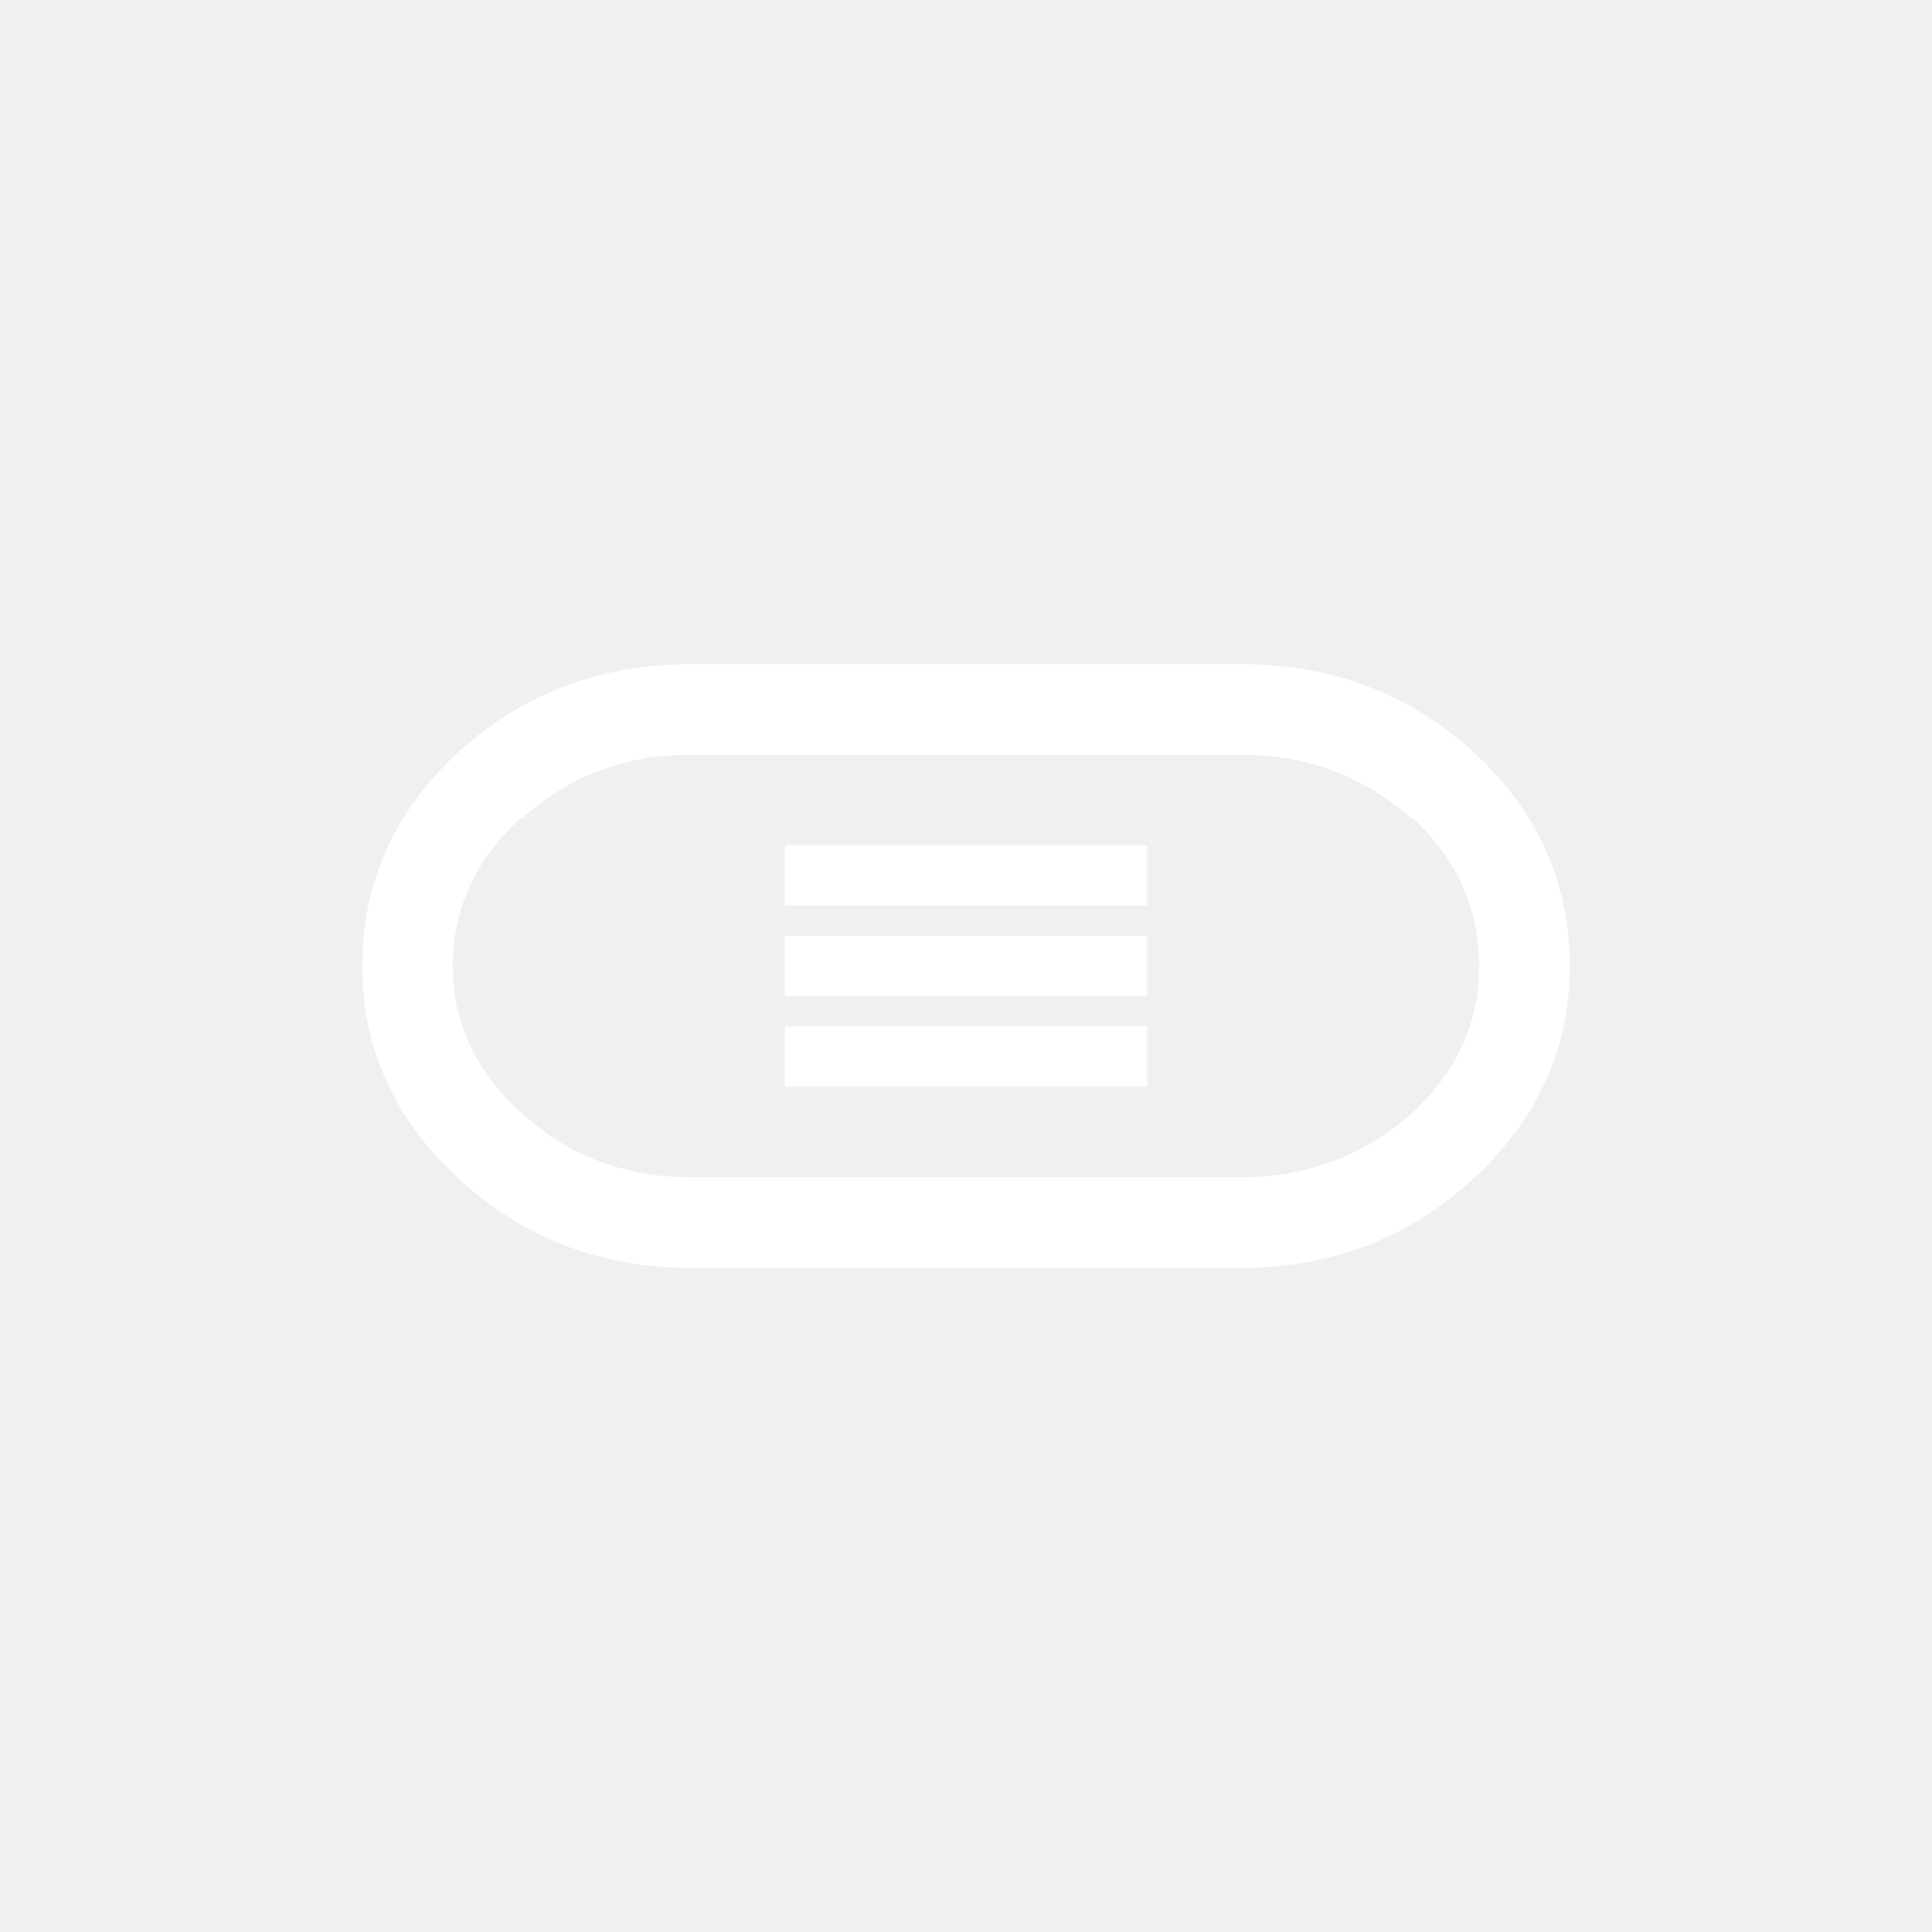
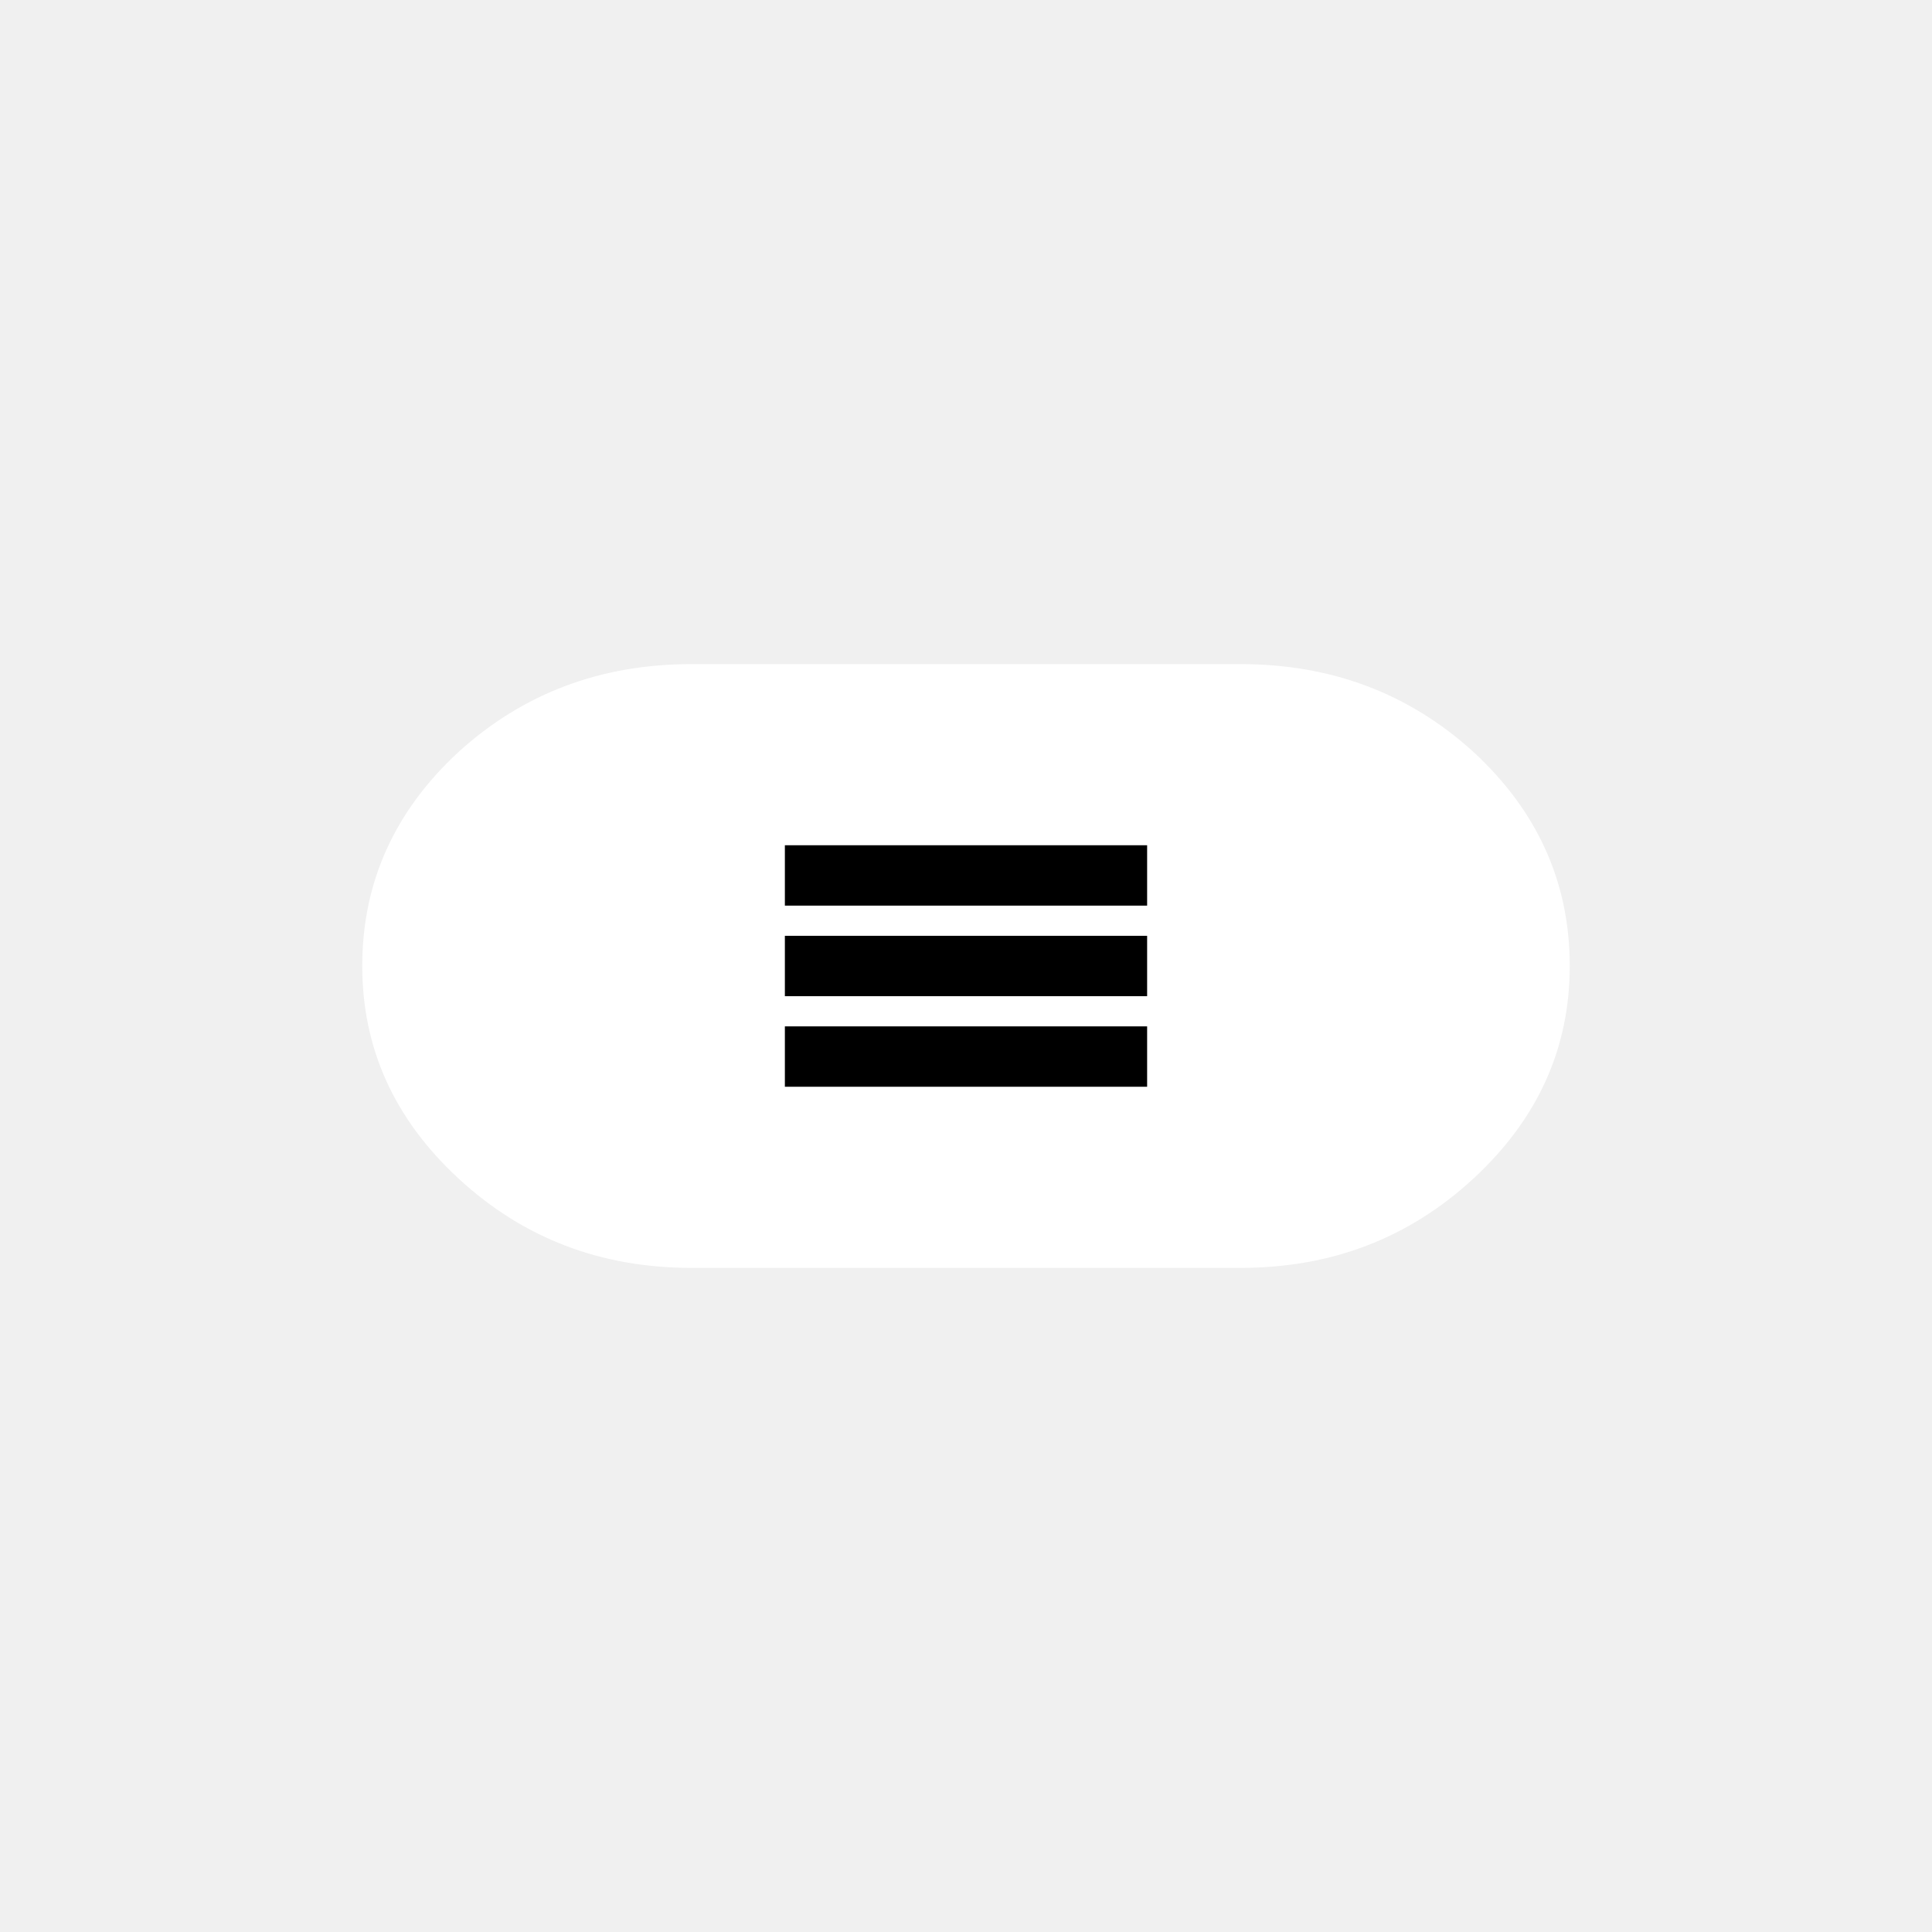
<svg xmlns="http://www.w3.org/2000/svg" width="64" height="64">
  <defs />
  <g>
-     <path stroke="none" fill="#FFFFFF" d="M22.9 22 L41.1 22 Q45.6 22 48.8 24.9 52 27.85 52 32 52 36.1 48.8 39.05 45.6 42 41.1 42 L22.9 42 Q18.4 42 15.2 39.05 12 36.1 12 32 12 27.85 15.2 24.9 18.4 22 22.9 22 M17.25 27.15 L17.25 27.1 Q15 29.15 15 32 15 34.8 17.25 36.85 19.6 39 22.9 39 L41.1 39 Q44.4 39 46.8 36.85 49 34.8 49 32 49 29.15 46.8 27.1 L46.8 27.15 Q44.4 25 41.1 25 L22.9 25 Q19.6 25 17.25 27.15 M26 31 L38 31 38 33 26 33 26 31 M26 34 L38 34 38 36 26 36 26 34 M26 28 L38 28 38 30 26 30 26 28" />
+     <path stroke="none" fill="#FFFFFF" d="M22.9 22 L41.1 22 Q45.6 22 48.8 24.9 52 27.85 52 32 52 36.1 48.8 39.05 45.6 42 41.1 42 L22.9 42 Q18.4 42 15.2 39.05 12 36.1 12 32 12 27.85 15.2 24.9 18.4 22 22.9 22" />
+     <path stroke="none" fill="#000000" d="M26 28 L38 28 38 30 26 30 26 28 M26 31 L38 31 38 33 26 33 26 31 M26 34 L38 34 38 36 26 36 26 34" />
  </g>
</svg>
